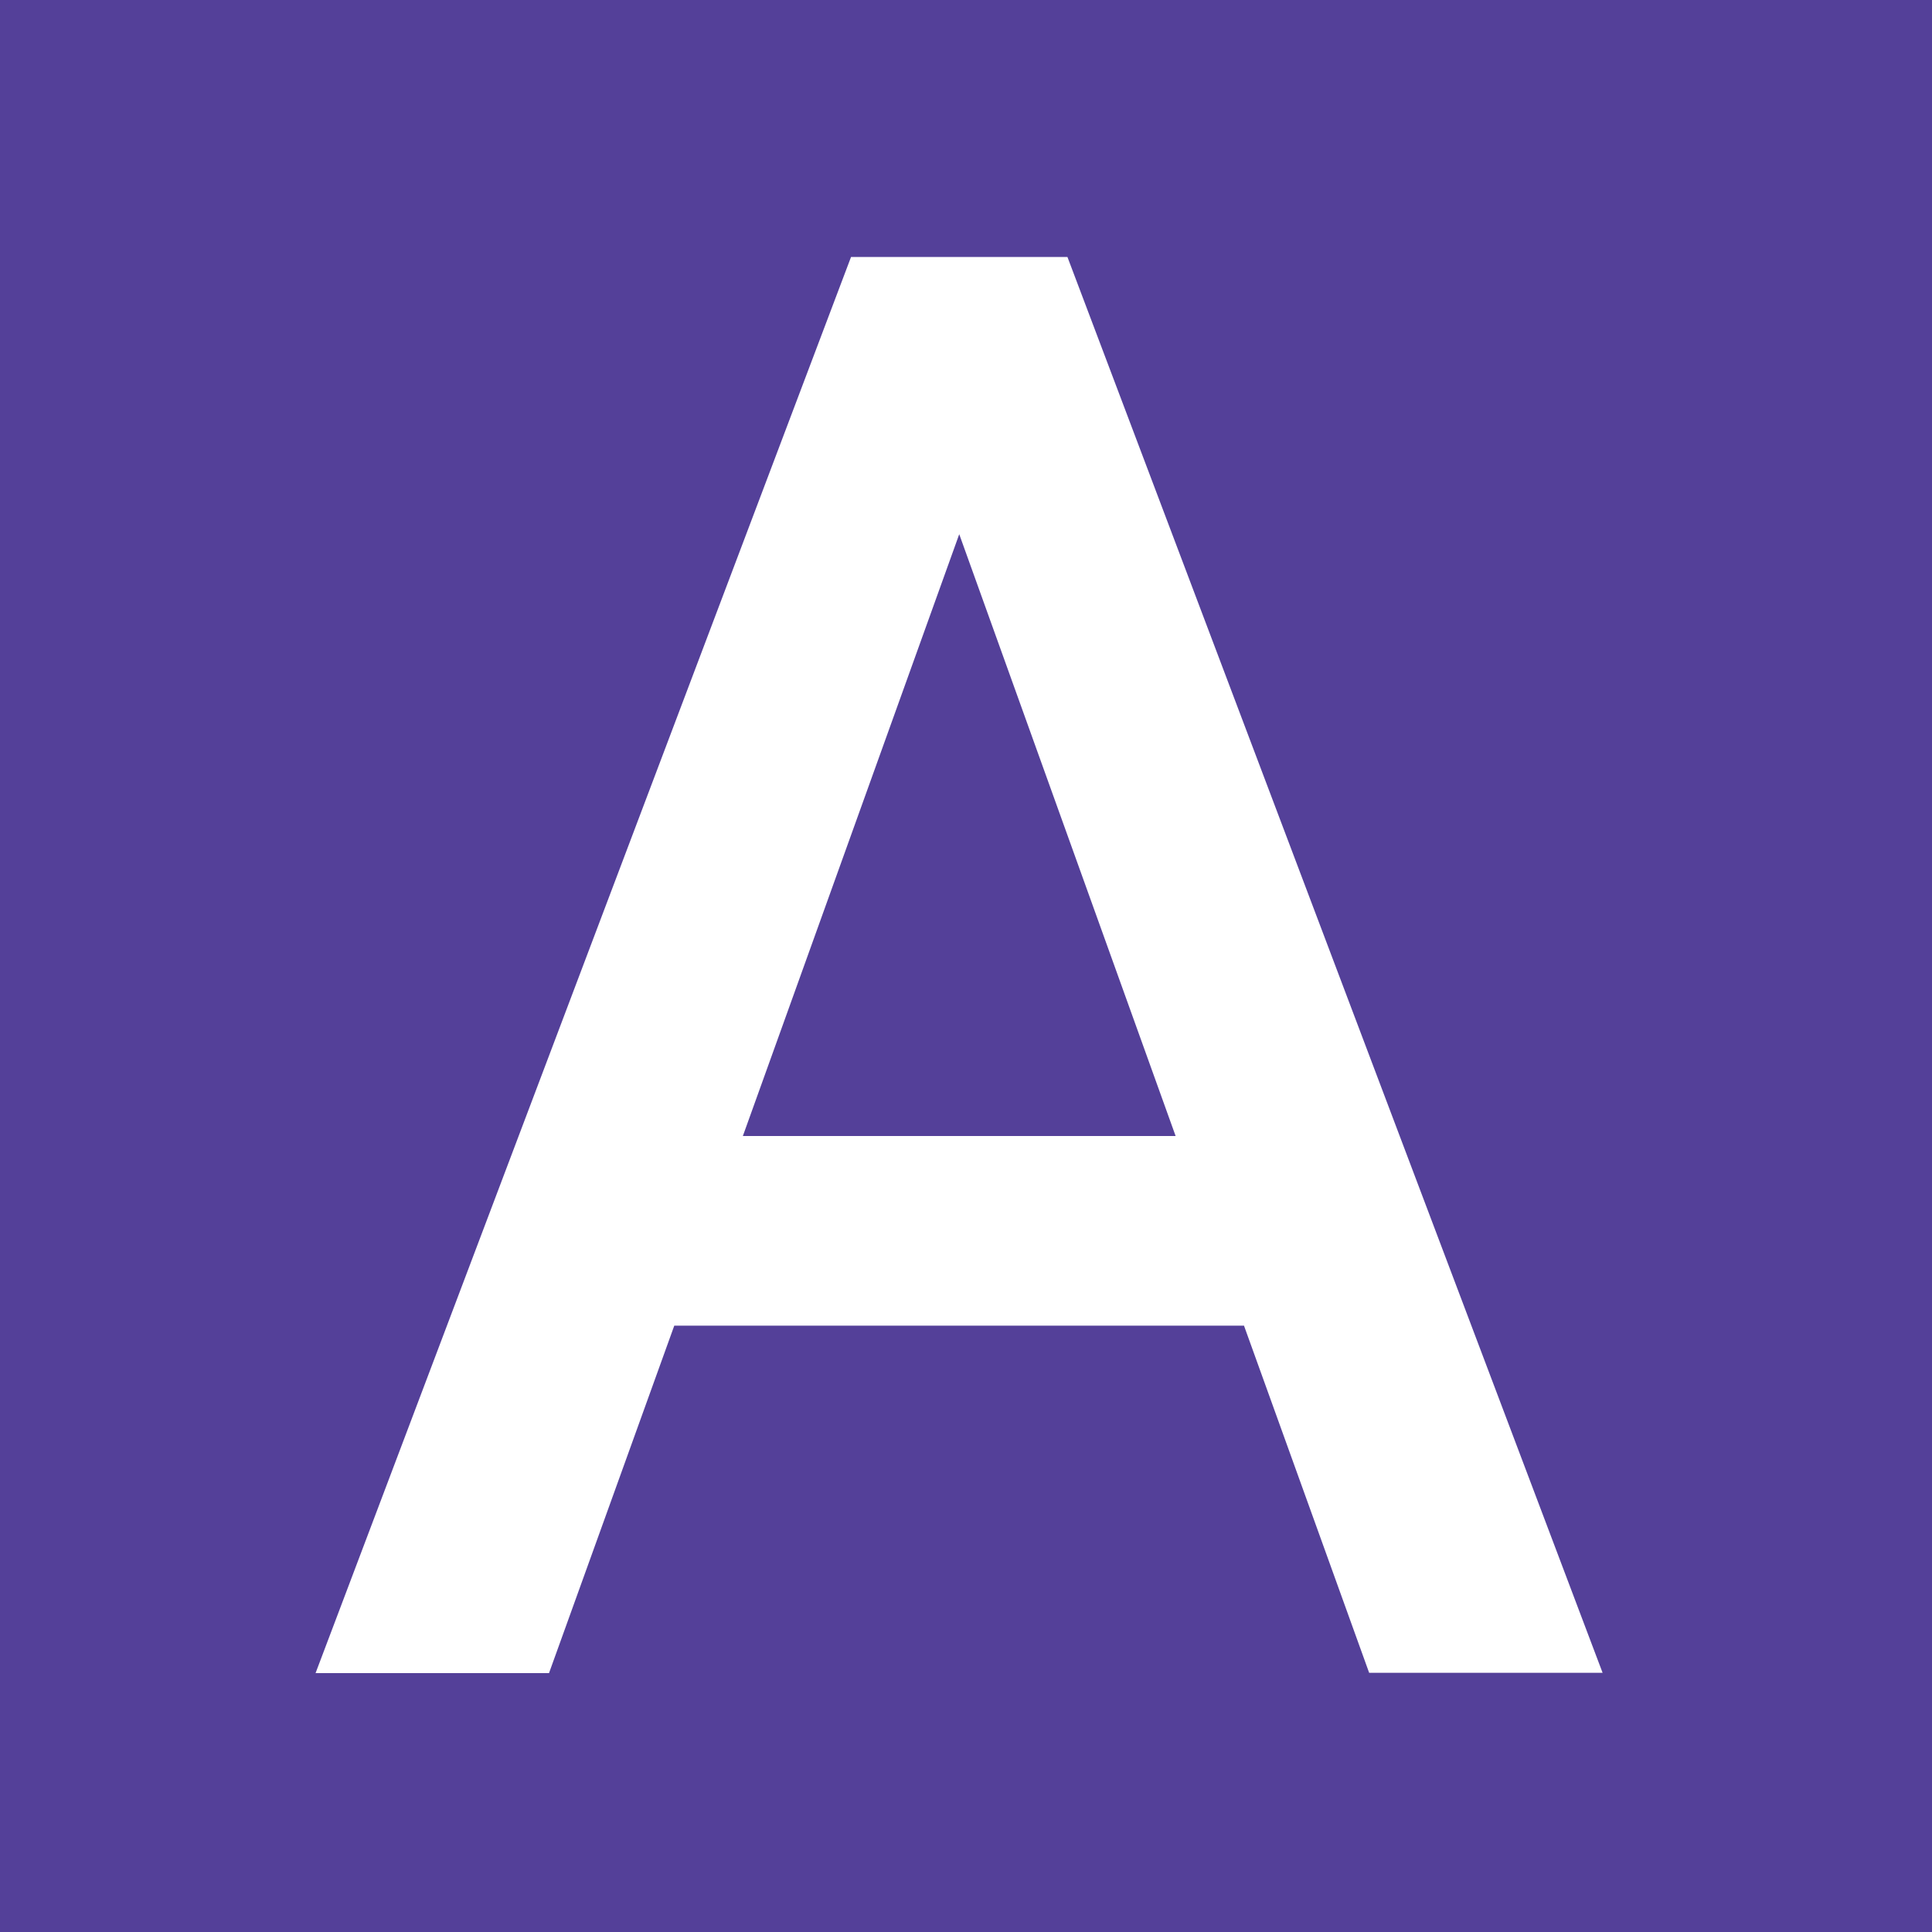
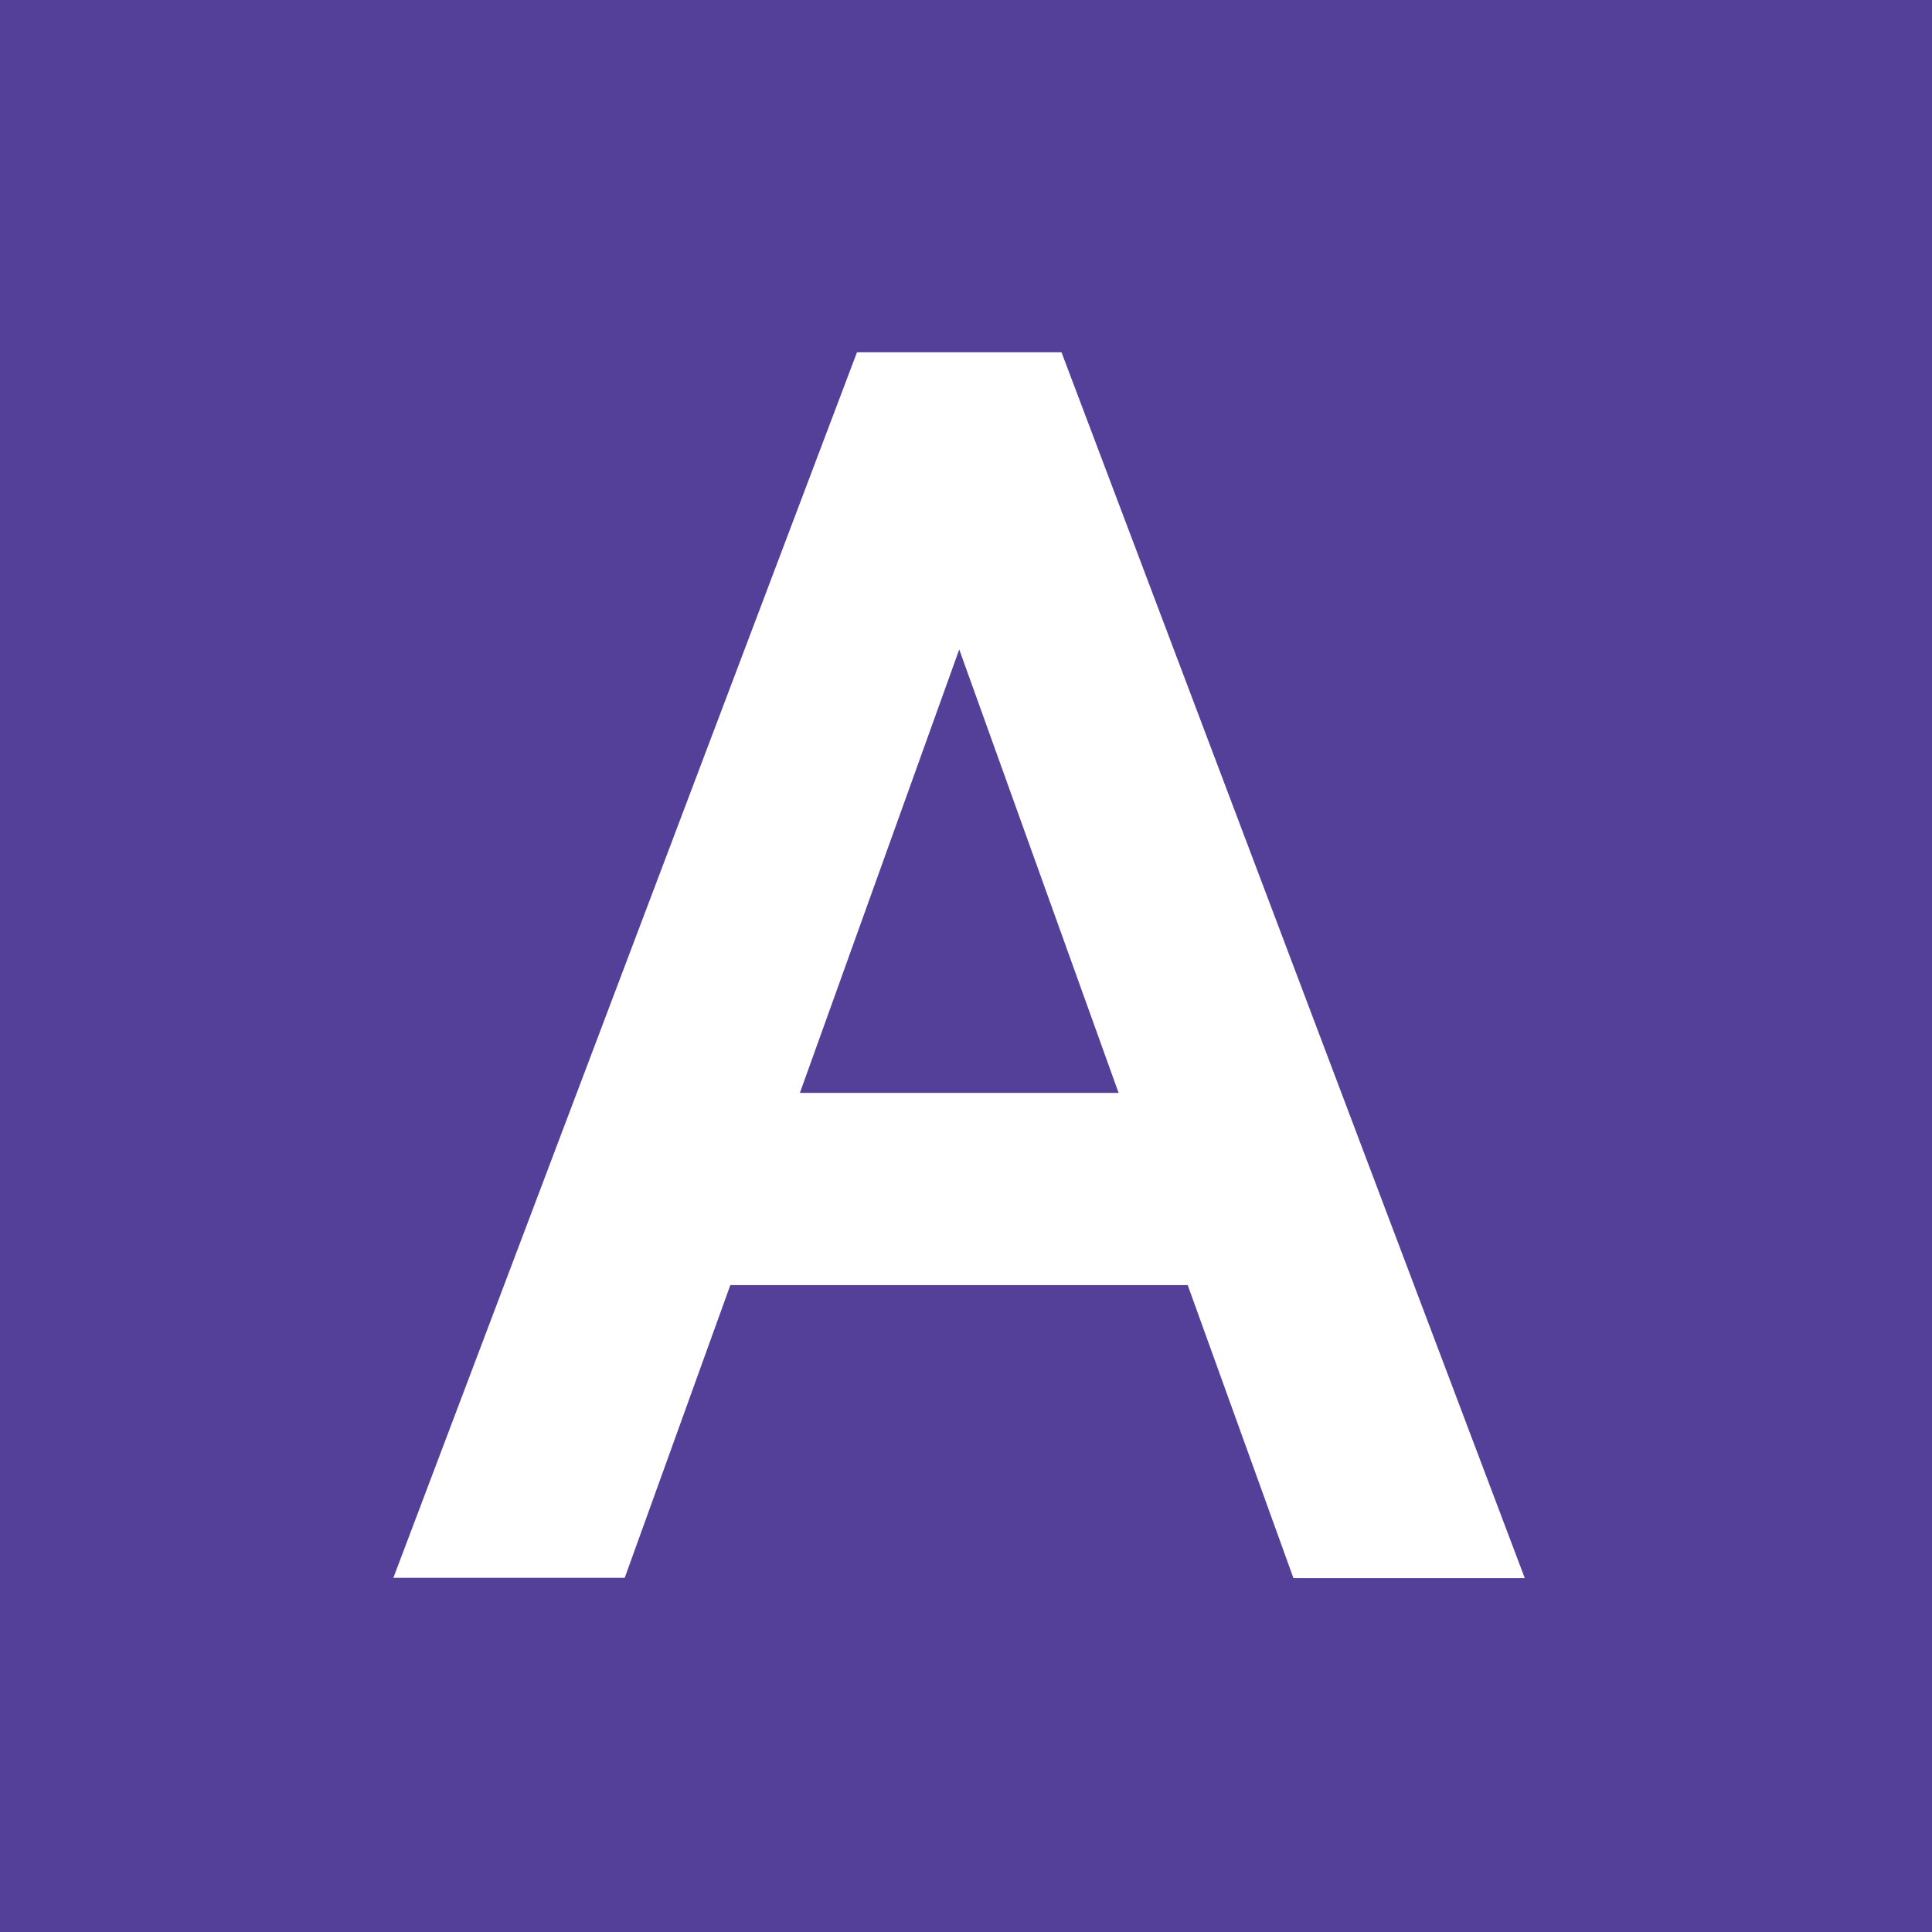
<svg xmlns="http://www.w3.org/2000/svg" id="Layer_1" data-name="Layer 1" viewBox="0 0 60 60">
  <defs>
    <style>
      .cls-1 {
        fill: #544099;
      }

      .cls-2 {
        fill: #fff;
+         stroke: #fff;
+         stroke-miterlimit: 10;
      }
    </style>
  </defs>
  <rect class="cls-1" width="60" height="60" />
-   <path class="cls-2" d="M38.63,41.17h-17.69l-3.89,10.79h-7.25L26.43,7.98h6.72l16.62,43.97h-7.25l-3.89-10.79ZM23.07,35.28h13.44l-6.72-18.69-6.72,18.69Z" />
+   <path class="cls-2" d="M37.24,39.41h-14.91l-3.28,9.09h-6.11L26.96,11.44h5.66l14.01,37.07h-6.11l-3.28-9.09ZM24.12,34.44h11.33l-5.66-15.75-5.66,15.75Z" />
</svg>
